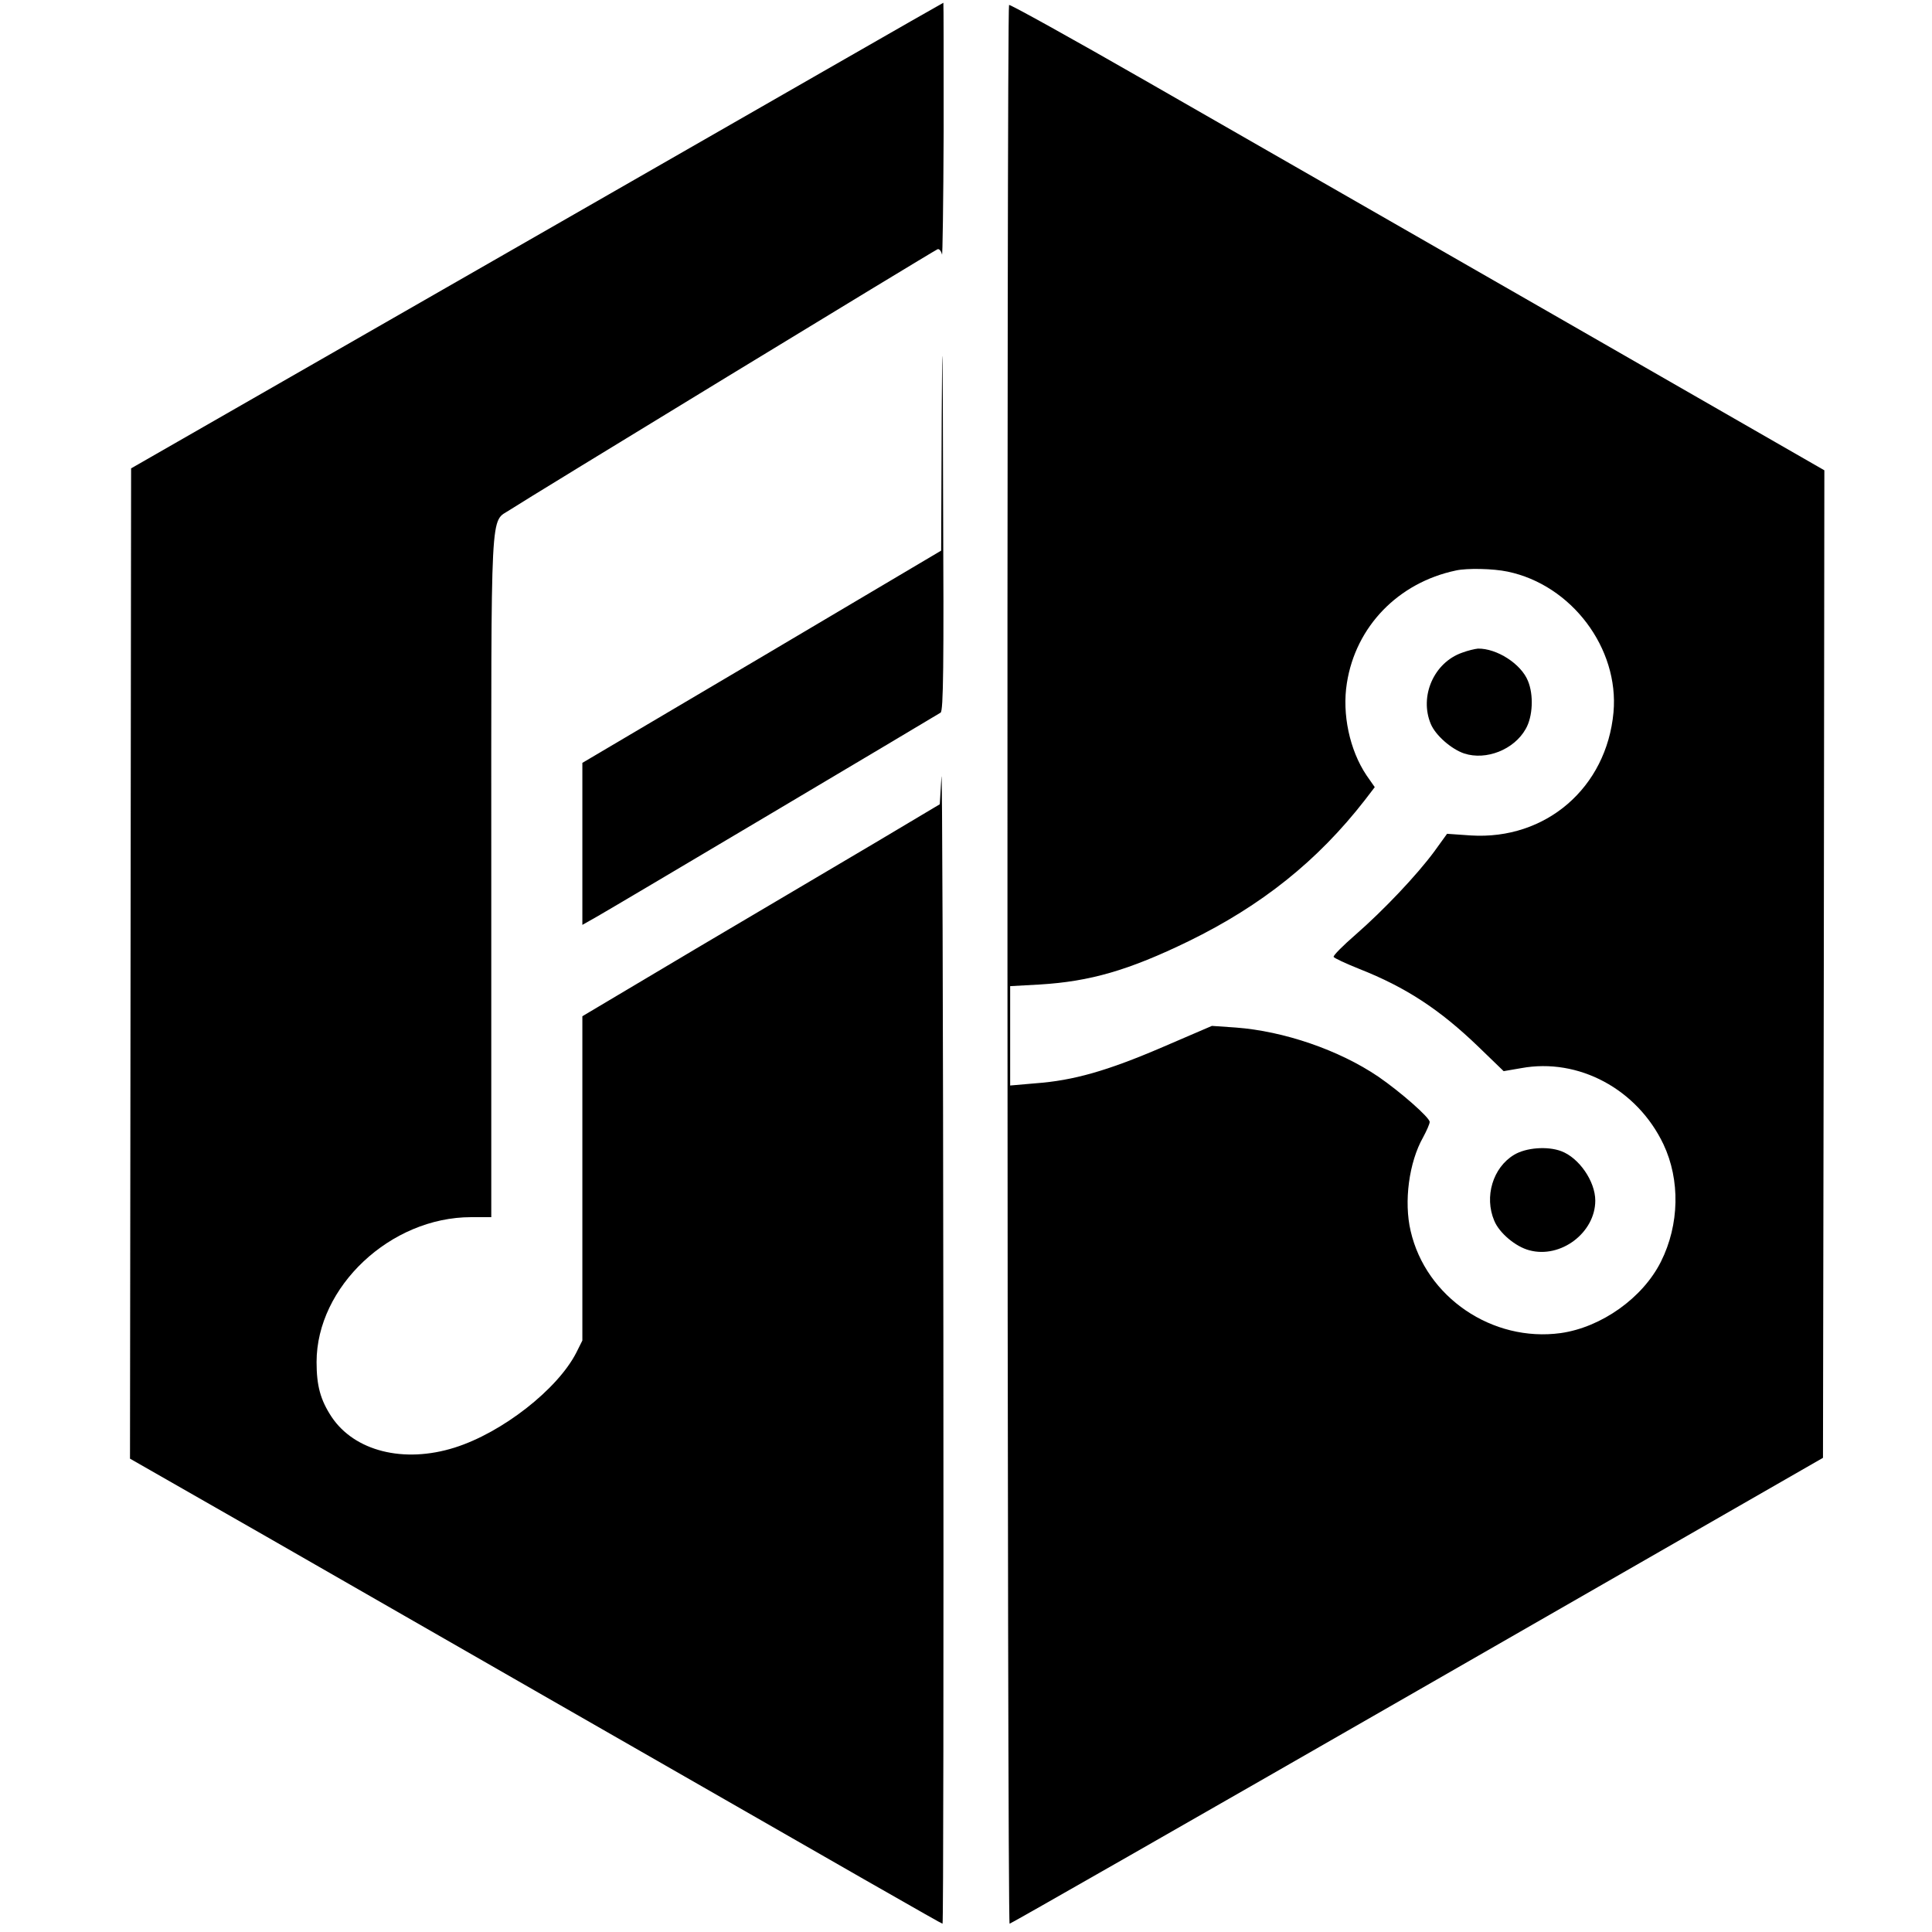
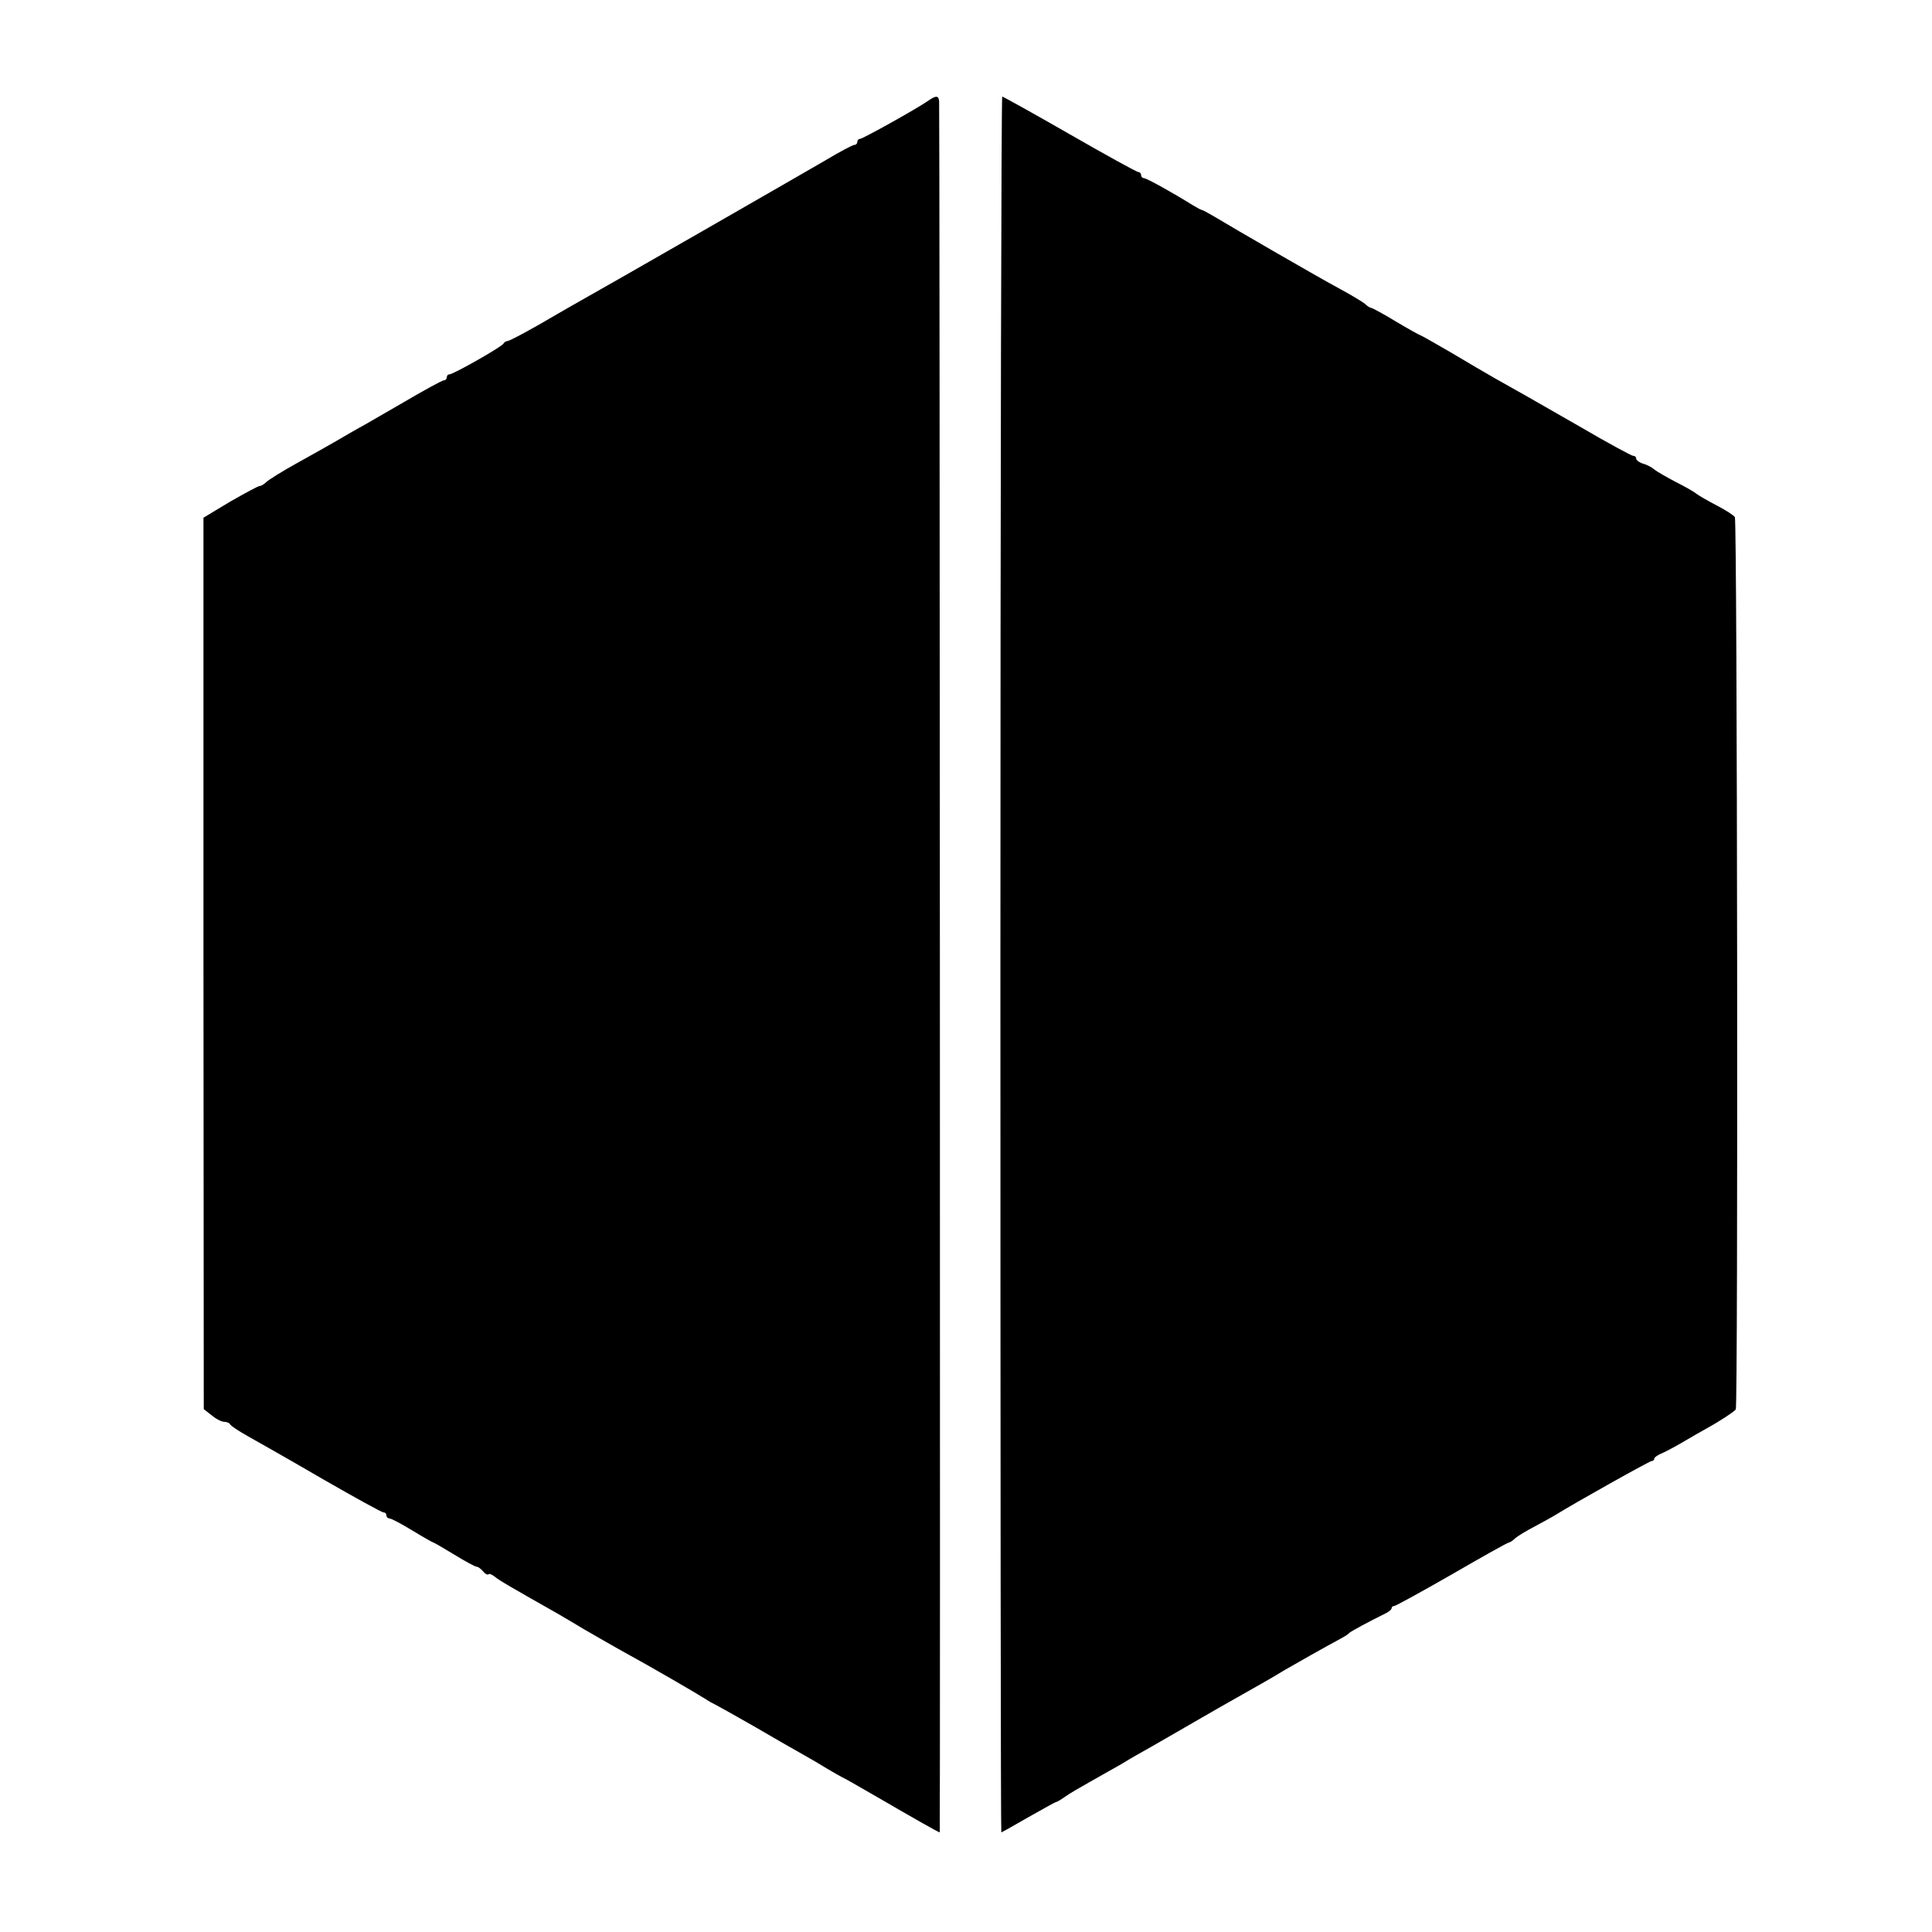
- <svg xmlns="http://www.w3.org/2000/svg" version="1.0" width="700pt" height="700pt" viewBox="0 0 700 700" preserveAspectRatio="xMidYMid meet">
-   <g transform="translate(0,700) scale(0.1,-0.1)" fill="#000000" stroke="none">
-     <path d="M1945 6146 l-1470 -843 -2 -1794 -2 -1794 497 -284 c273 -157 722 -414 997 -572 1175 -674 1446 -829 1450 -829 3 0 4 957 3 2128 -1 1170 -4 2082 -7 2027 l-6 -99 -235 -140 c-129 -76 -421 -249 -648 -383 l-412 -245 0 -587 0 -588 -22 -44 c-68 -133 -269 -290 -441 -344 -184 -58 -363 -13 -446 112 -40 61 -54 112 -54 198 0 273 268 525 560 525 l73 0 0 1236 c0 1375 -5 1278 68 1327 49 33 1534 938 1549 944 6 2 13 -6 16 -19 2 -13 5 187 6 445 0 257 0 467 -1 467 -2 0 -664 -380 -1473 -844z" />
-     <path d="M3656 6982 c-9 -8 -7 -6952 2 -6952 4 0 669 380 1477 844 l1470 844 3 1789 2 1789 -982 564 c-541 310 -1204 691 -1475 846 -270 155 -494 279 -497 276z m1806 -2053 c232 -48 405 -278 384 -510 -25 -273 -245 -463 -517 -446 l-86 6 -47 -65 c-63 -85 -181 -210 -284 -300 -46 -40 -82 -76 -80 -81 1 -4 44 -24 94 -44 167 -66 290 -146 431 -282 l91 -88 64 11 c207 38 420 -76 515 -276 61 -129 58 -291 -9 -425 -66 -132 -216 -238 -363 -259 -248 -34 -489 130 -544 370 -25 106 -6 249 45 339 13 24 24 49 24 56 0 16 -106 109 -186 164 -143 97 -343 165 -516 178 l-87 6 -179 -77 c-200 -86 -323 -121 -460 -131 l-92 -8 0 180 0 180 108 6 c181 11 321 51 539 157 264 129 467 291 638 511 l36 47 -30 43 c-61 91 -89 222 -71 334 32 205 186 364 395 408 40 9 135 7 187 -4z" />
-     <path d="M5297 4635 c-102 -36 -155 -158 -113 -258 17 -41 74 -91 121 -107 80 -26 181 14 223 89 26 45 29 124 8 174 -25 62 -113 118 -181 117 -11 -1 -37 -7 -58 -15z" />
-     <path d="M5486 2816 c-77 -46 -109 -152 -72 -239 18 -44 77 -94 127 -107 114 -31 239 64 239 180 0 70 -59 155 -123 179 -50 19 -128 13 -171 -13z" />
-     <path d="M3412 5490 l-2 -485 -650 -385 -650 -384 0 -294 0 -293 53 30 c45 25 1208 716 1245 739 10 6 12 169 9 782 -1 576 -3 651 -5 290z" />
+ <svg xmlns="http://www.w3.org/2000/svg" version="1.0" width="640pt" height="640pt" viewBox="0 0 640 640" preserveAspectRatio="xMidYMid meet">
+   <g transform="translate(0,640) scale(0.1,-0.1)" fill="#000000" stroke="none">
+     <path d="M3073 6065 c-36 -25 -215 -125 -224 -125 -5 0 -9 -4 -9 -10 0 -5 -4 -10 -10 -10 -5 0 -47 -22 -92 -49 -84 -49 -735 -423 -818 -469 -25 -14 -58 -33 -75 -43 -83 -49 -157 -89 -165 -89 -4 0 -10 -4 -12 -8 -4 -10 -166 -102 -179 -102 -5 0 -9 -4 -9 -10 0 -5 -4 -10 -10 -10 -5 0 -64 -32 -132 -72 -68 -39 -134 -78 -148 -85 -14 -8 -46 -26 -71 -41 -26 -15 -86 -49 -135 -76 -49 -27 -95 -56 -102 -63 -7 -7 -17 -13 -22 -13 -5 0 -49 -24 -98 -52 l-88 -53 0 -1477 1 -1476 27 -21 c14 -12 33 -21 41 -21 9 0 17 -4 19 -8 2 -5 28 -22 58 -39 30 -17 142 -80 248 -142 106 -61 197 -111 202 -111 6 0 10 -4 10 -10 0 -5 5 -10 10 -10 6 0 40 -18 76 -40 36 -22 68 -40 70 -40 2 0 33 -18 69 -40 36 -22 69 -40 74 -40 5 0 14 -7 21 -15 7 -9 15 -13 18 -10 3 3 12 -1 21 -8 14 -12 54 -35 211 -124 19 -11 58 -34 86 -51 28 -16 78 -45 110 -63 115 -63 266 -151 294 -169 8 -6 22 -13 30 -17 8 -4 67 -37 130 -73 63 -37 135 -78 160 -92 25 -14 61 -35 80 -47 19 -11 41 -24 49 -28 8 -3 63 -35 122 -69 117 -68 198 -114 202 -114 2 0 0 5700 -2 5733 -1 21 -10 22 -38 2z" />
+     <path d="M3314 3205 c0 -1581 1 -2875 3 -2875 1 0 41 22 89 50 48 27 89 50 91 50 3 0 17 8 31 18 15 11 52 32 82 49 30 17 78 44 106 60 27 17 70 41 95 55 24 14 89 51 144 83 55 32 120 69 145 83 83 47 105 59 156 90 45 26 119 68 189 106 11 6 22 13 25 17 5 5 70 40 117 63 13 6 23 14 23 19 0 4 4 7 9 7 4 0 90 47 191 105 100 58 184 105 188 105 3 0 13 6 21 14 9 8 39 26 66 40 28 15 57 31 65 36 66 41 314 180 321 180 5 0 9 4 9 8 0 4 12 13 28 19 15 7 47 24 72 39 25 15 59 34 75 43 40 22 89 54 95 62 8 11 5 2943 -3 2956 -4 6 -30 23 -59 38 -29 15 -60 33 -68 39 -8 7 -40 25 -70 40 -30 16 -62 34 -70 41 -8 7 -25 16 -37 19 -13 4 -23 12 -23 17 0 5 -4 9 -10 9 -5 0 -85 43 -177 97 -178 102 -211 121 -283 161 -25 14 -89 52 -143 84 -55 32 -101 58 -103 58 -2 0 -38 20 -80 45 -41 25 -78 45 -82 45 -3 0 -13 6 -21 14 -9 7 -47 30 -86 51 -67 36 -342 195 -415 239 -19 11 -37 21 -40 21 -3 0 -16 8 -30 16 -64 40 -152 89 -161 89 -5 0 -9 5 -9 10 0 6 -4 10 -9 10 -5 0 -107 56 -227 125 -120 69 -221 125 -224 125 -3 0 -6 -1294 -6 -2875z" />
  </g>
</svg>
